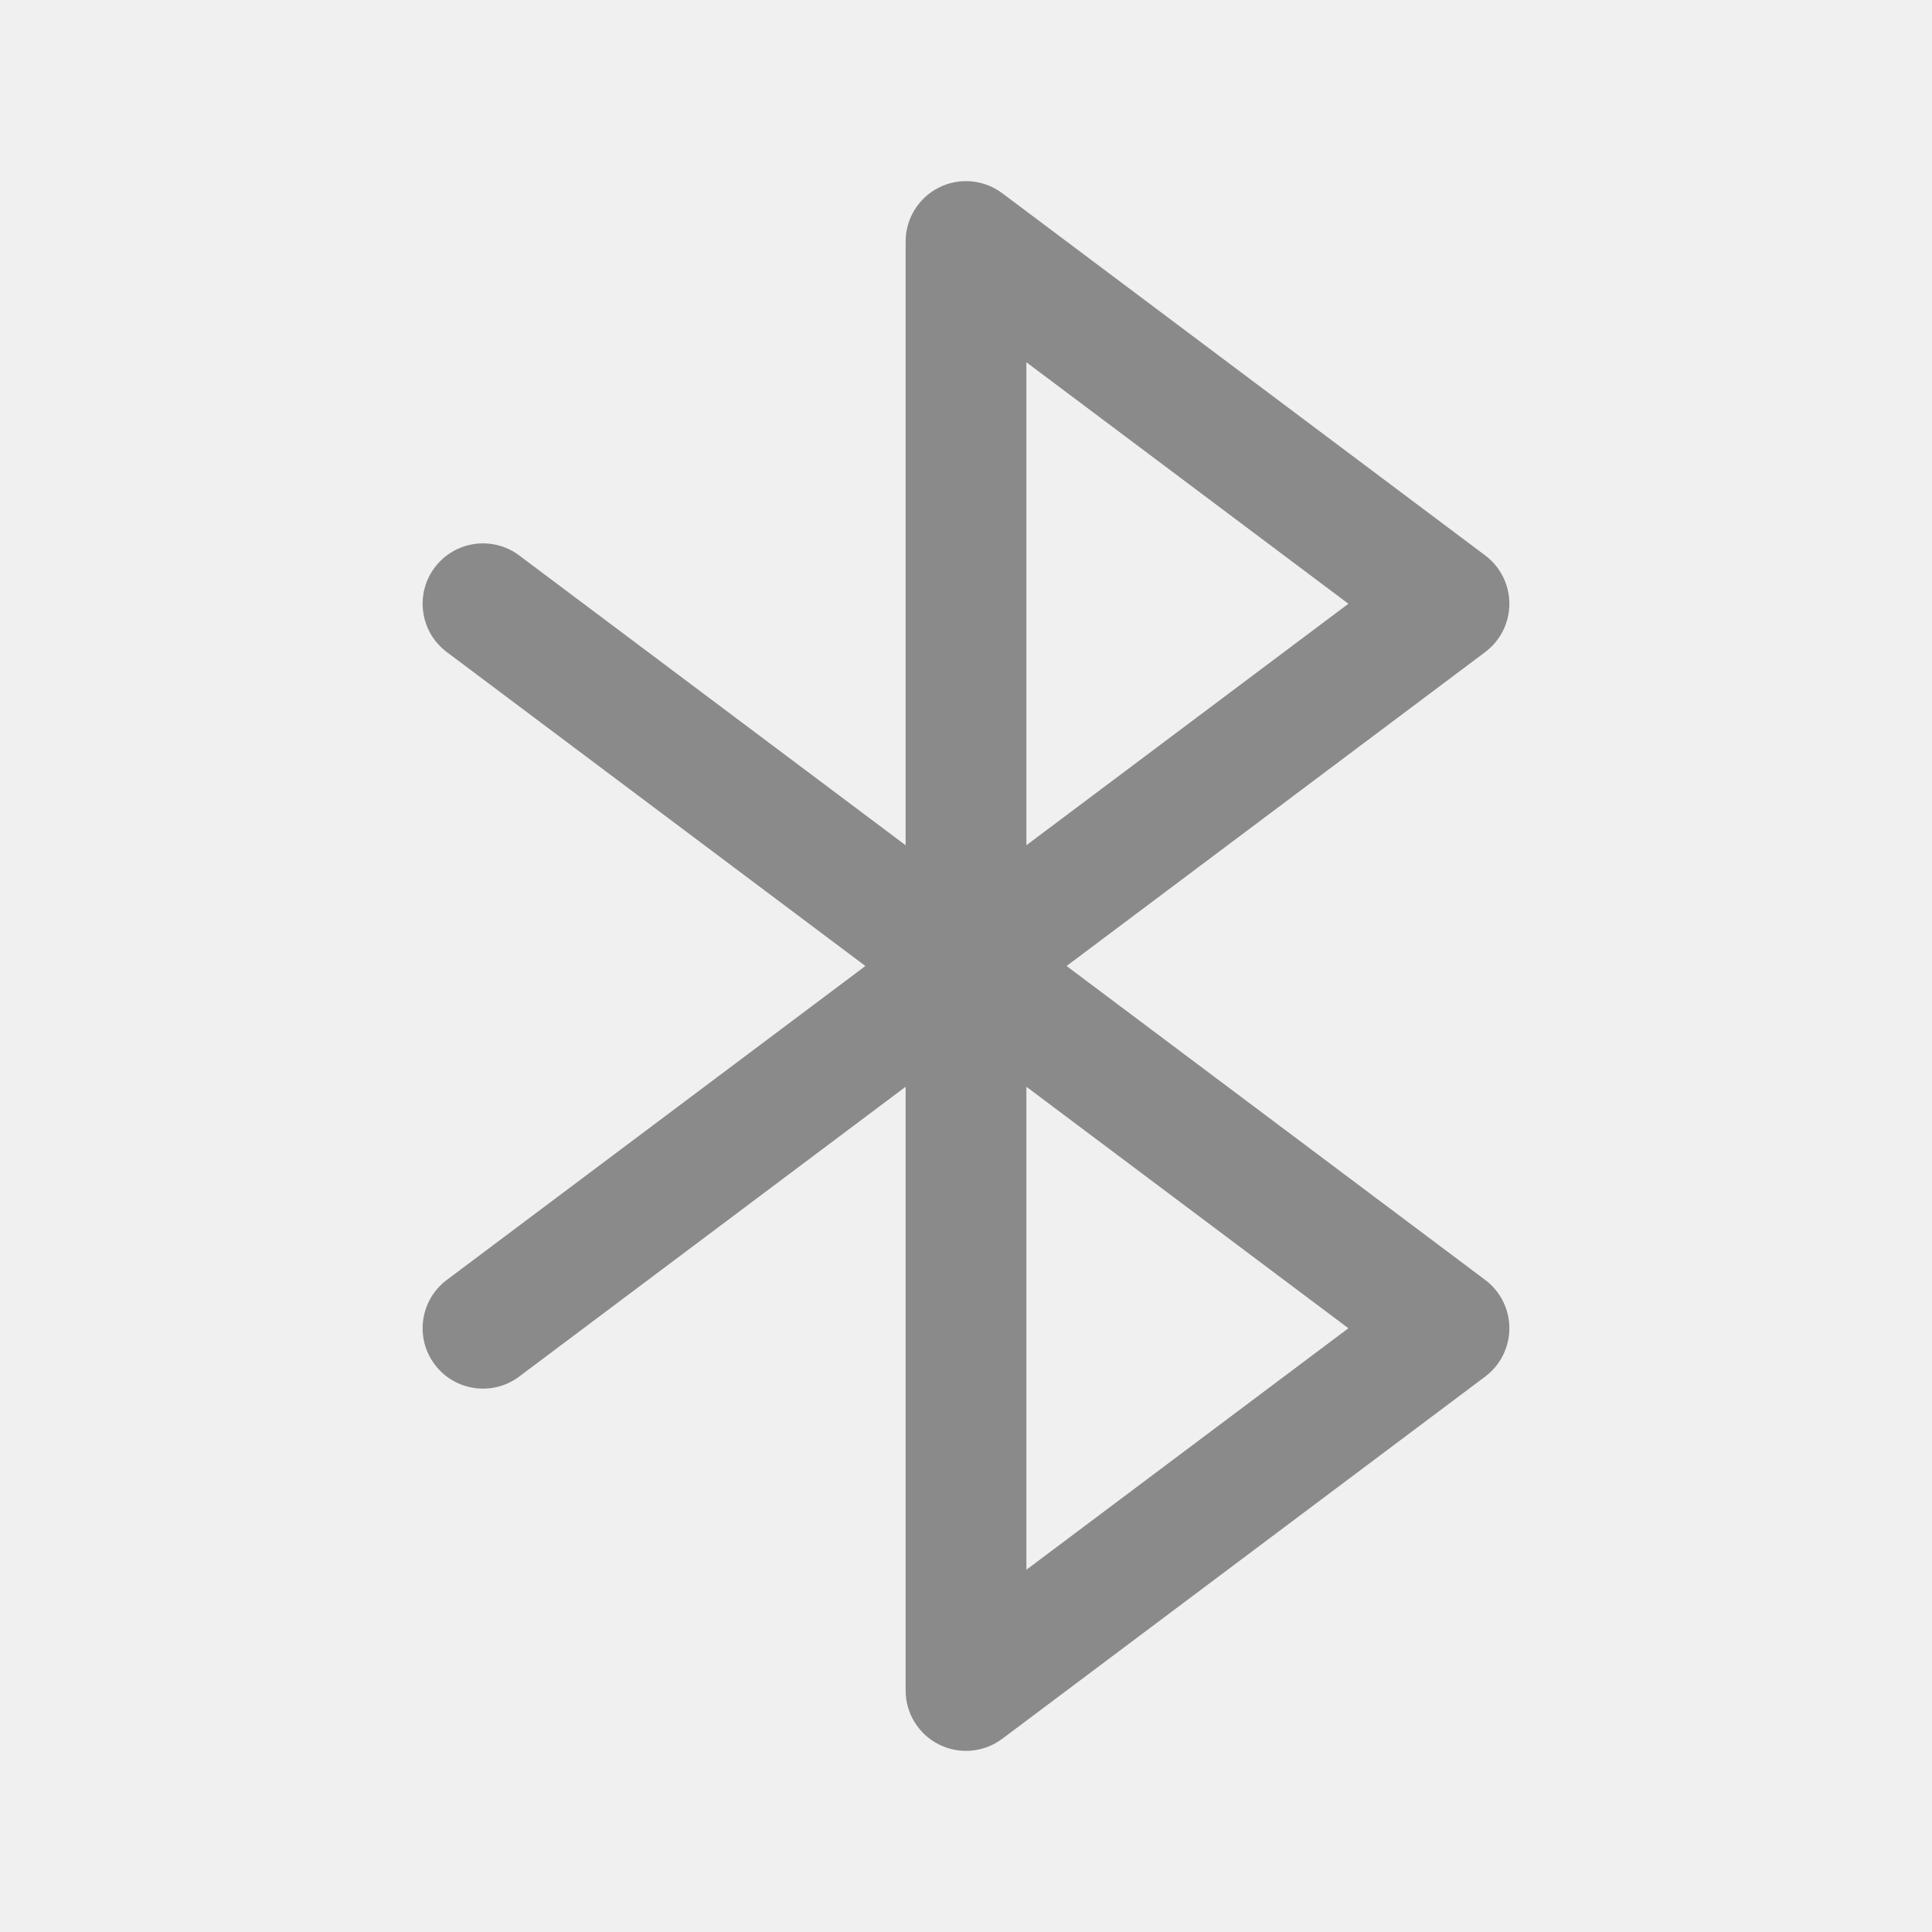
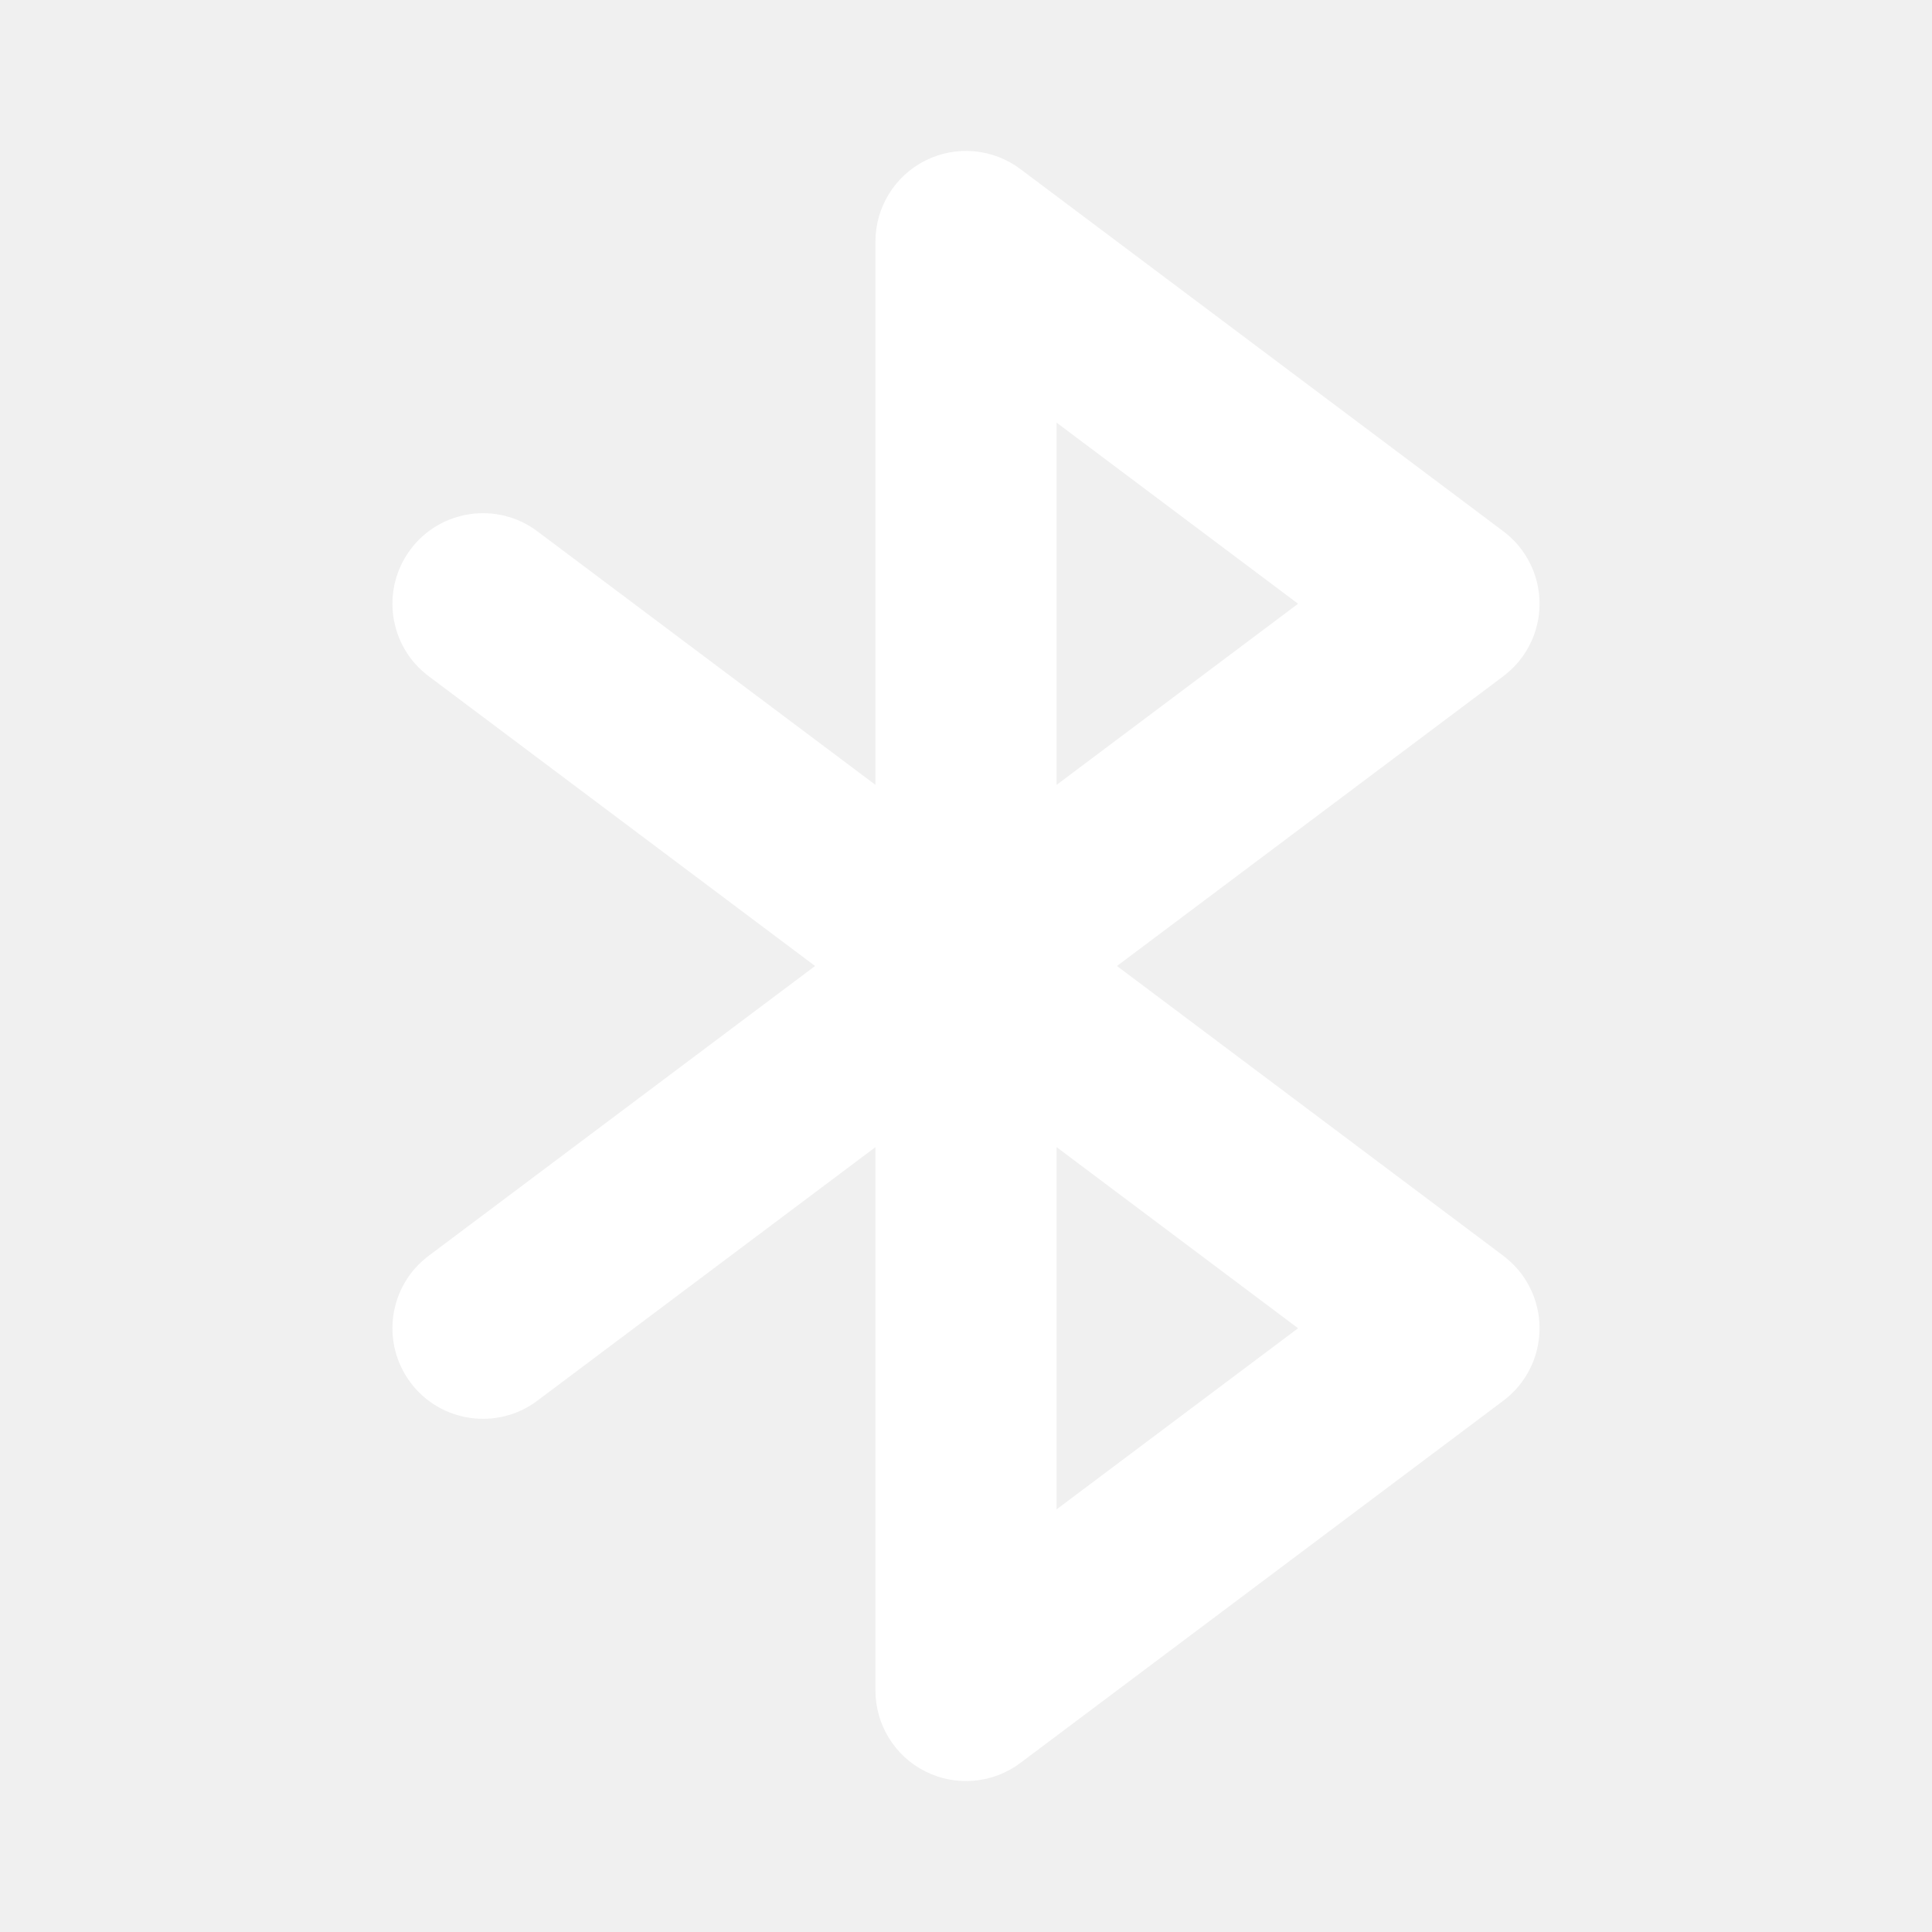
- <svg xmlns="http://www.w3.org/2000/svg" viewBox="0 0 256 256" fill="#8a8a8a">
-   <path d="M196.8,169.6,141.33,128,196.8,86.4a8,8,0,0,0,0-12.8l-64-48A8,8,0,0,0,120,32v80L68.8,73.6a8,8,0,0,0-9.6,12.8L114.67,128,59.2,169.6a8,8,0,1,0,9.6,12.8L120,144v80a8,8,0,0,0,12.8,6.4l64-48a8,8,0,0,0,0-12.8ZM136,48l42.67,32L136,112Zm0,160V144l42.67,32Z" />
+ <svg xmlns="http://www.w3.org/2000/svg" viewBox="0 0 256 256" fill="#ffffff">
+   <path d="M199.2,166.4,148,128l51.2-38.4a12,12,0,0,0,0-19.2l-64-48A12,12,0,0,0,116,32v72L71.2,70.4A12,12,0,0,0,56.8,89.6L108,128,56.8,166.4a12,12,0,1,0,14.4,19.2L116,152v72a12,12,0,0,0,19.2,9.6l64-48a12,12,0,0,0,0-19.2ZM140,56l32,24-32,24Zm0,144V152l32,24Z" />
</svg>
